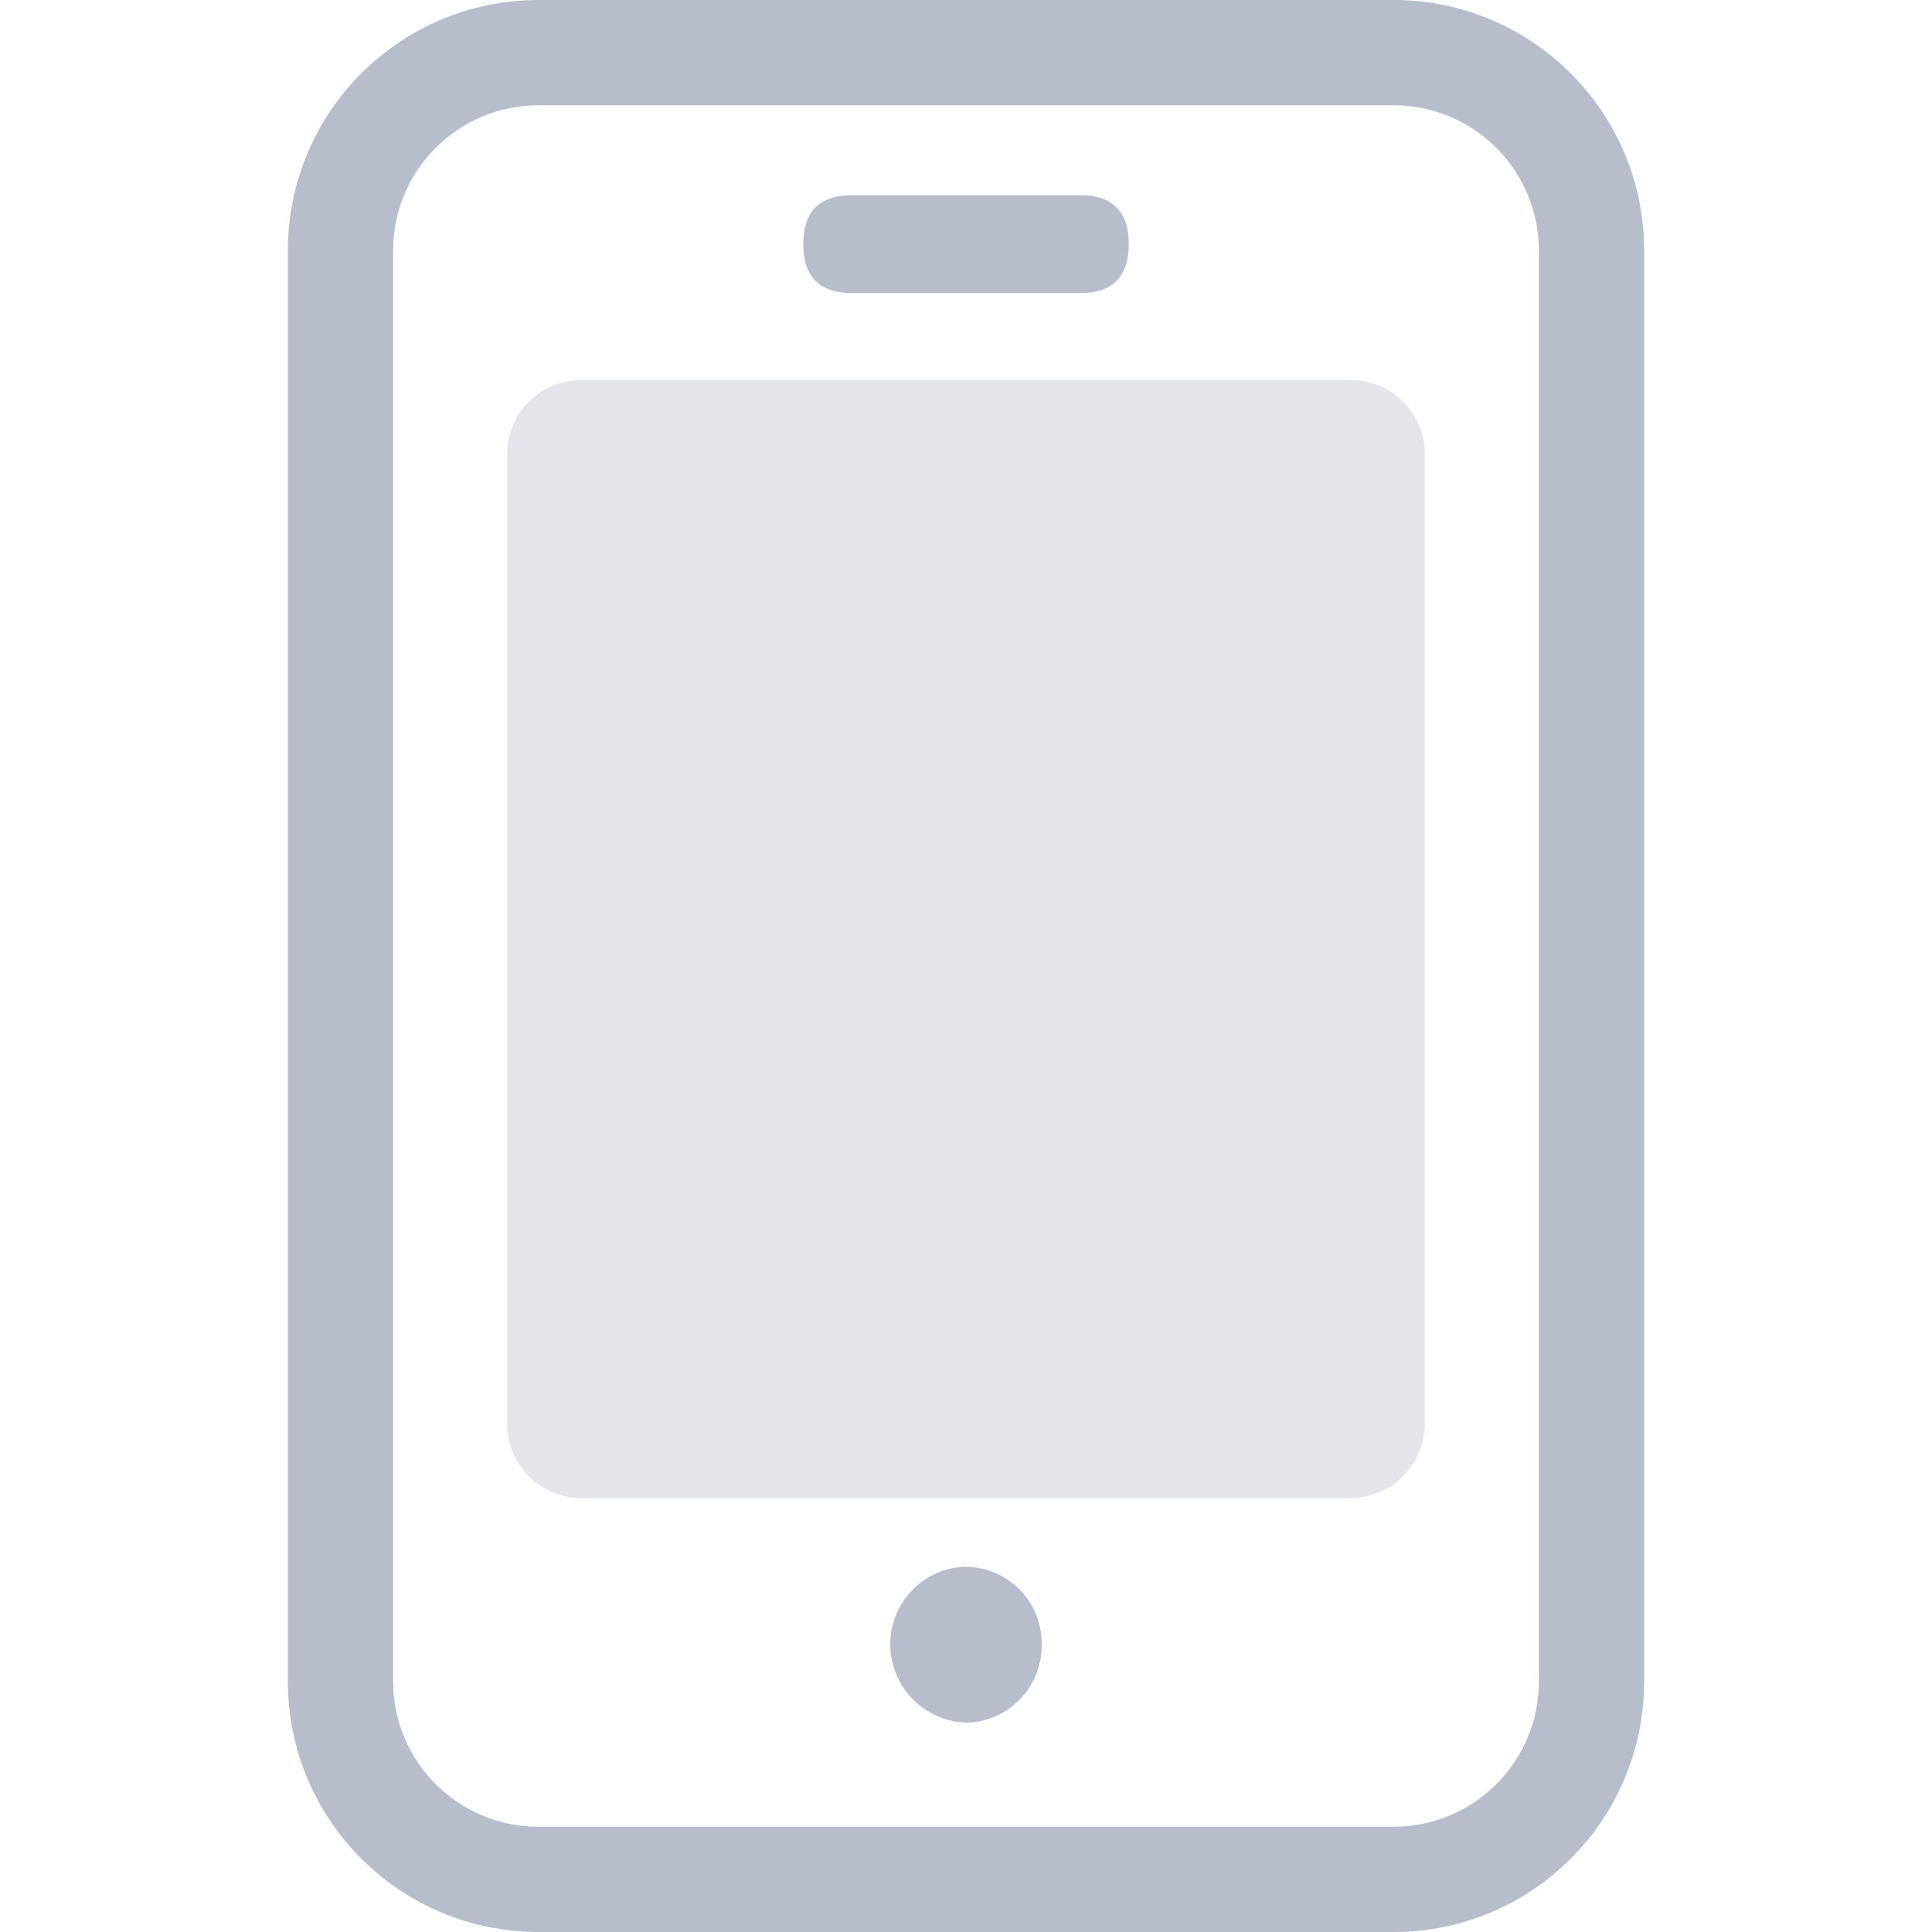
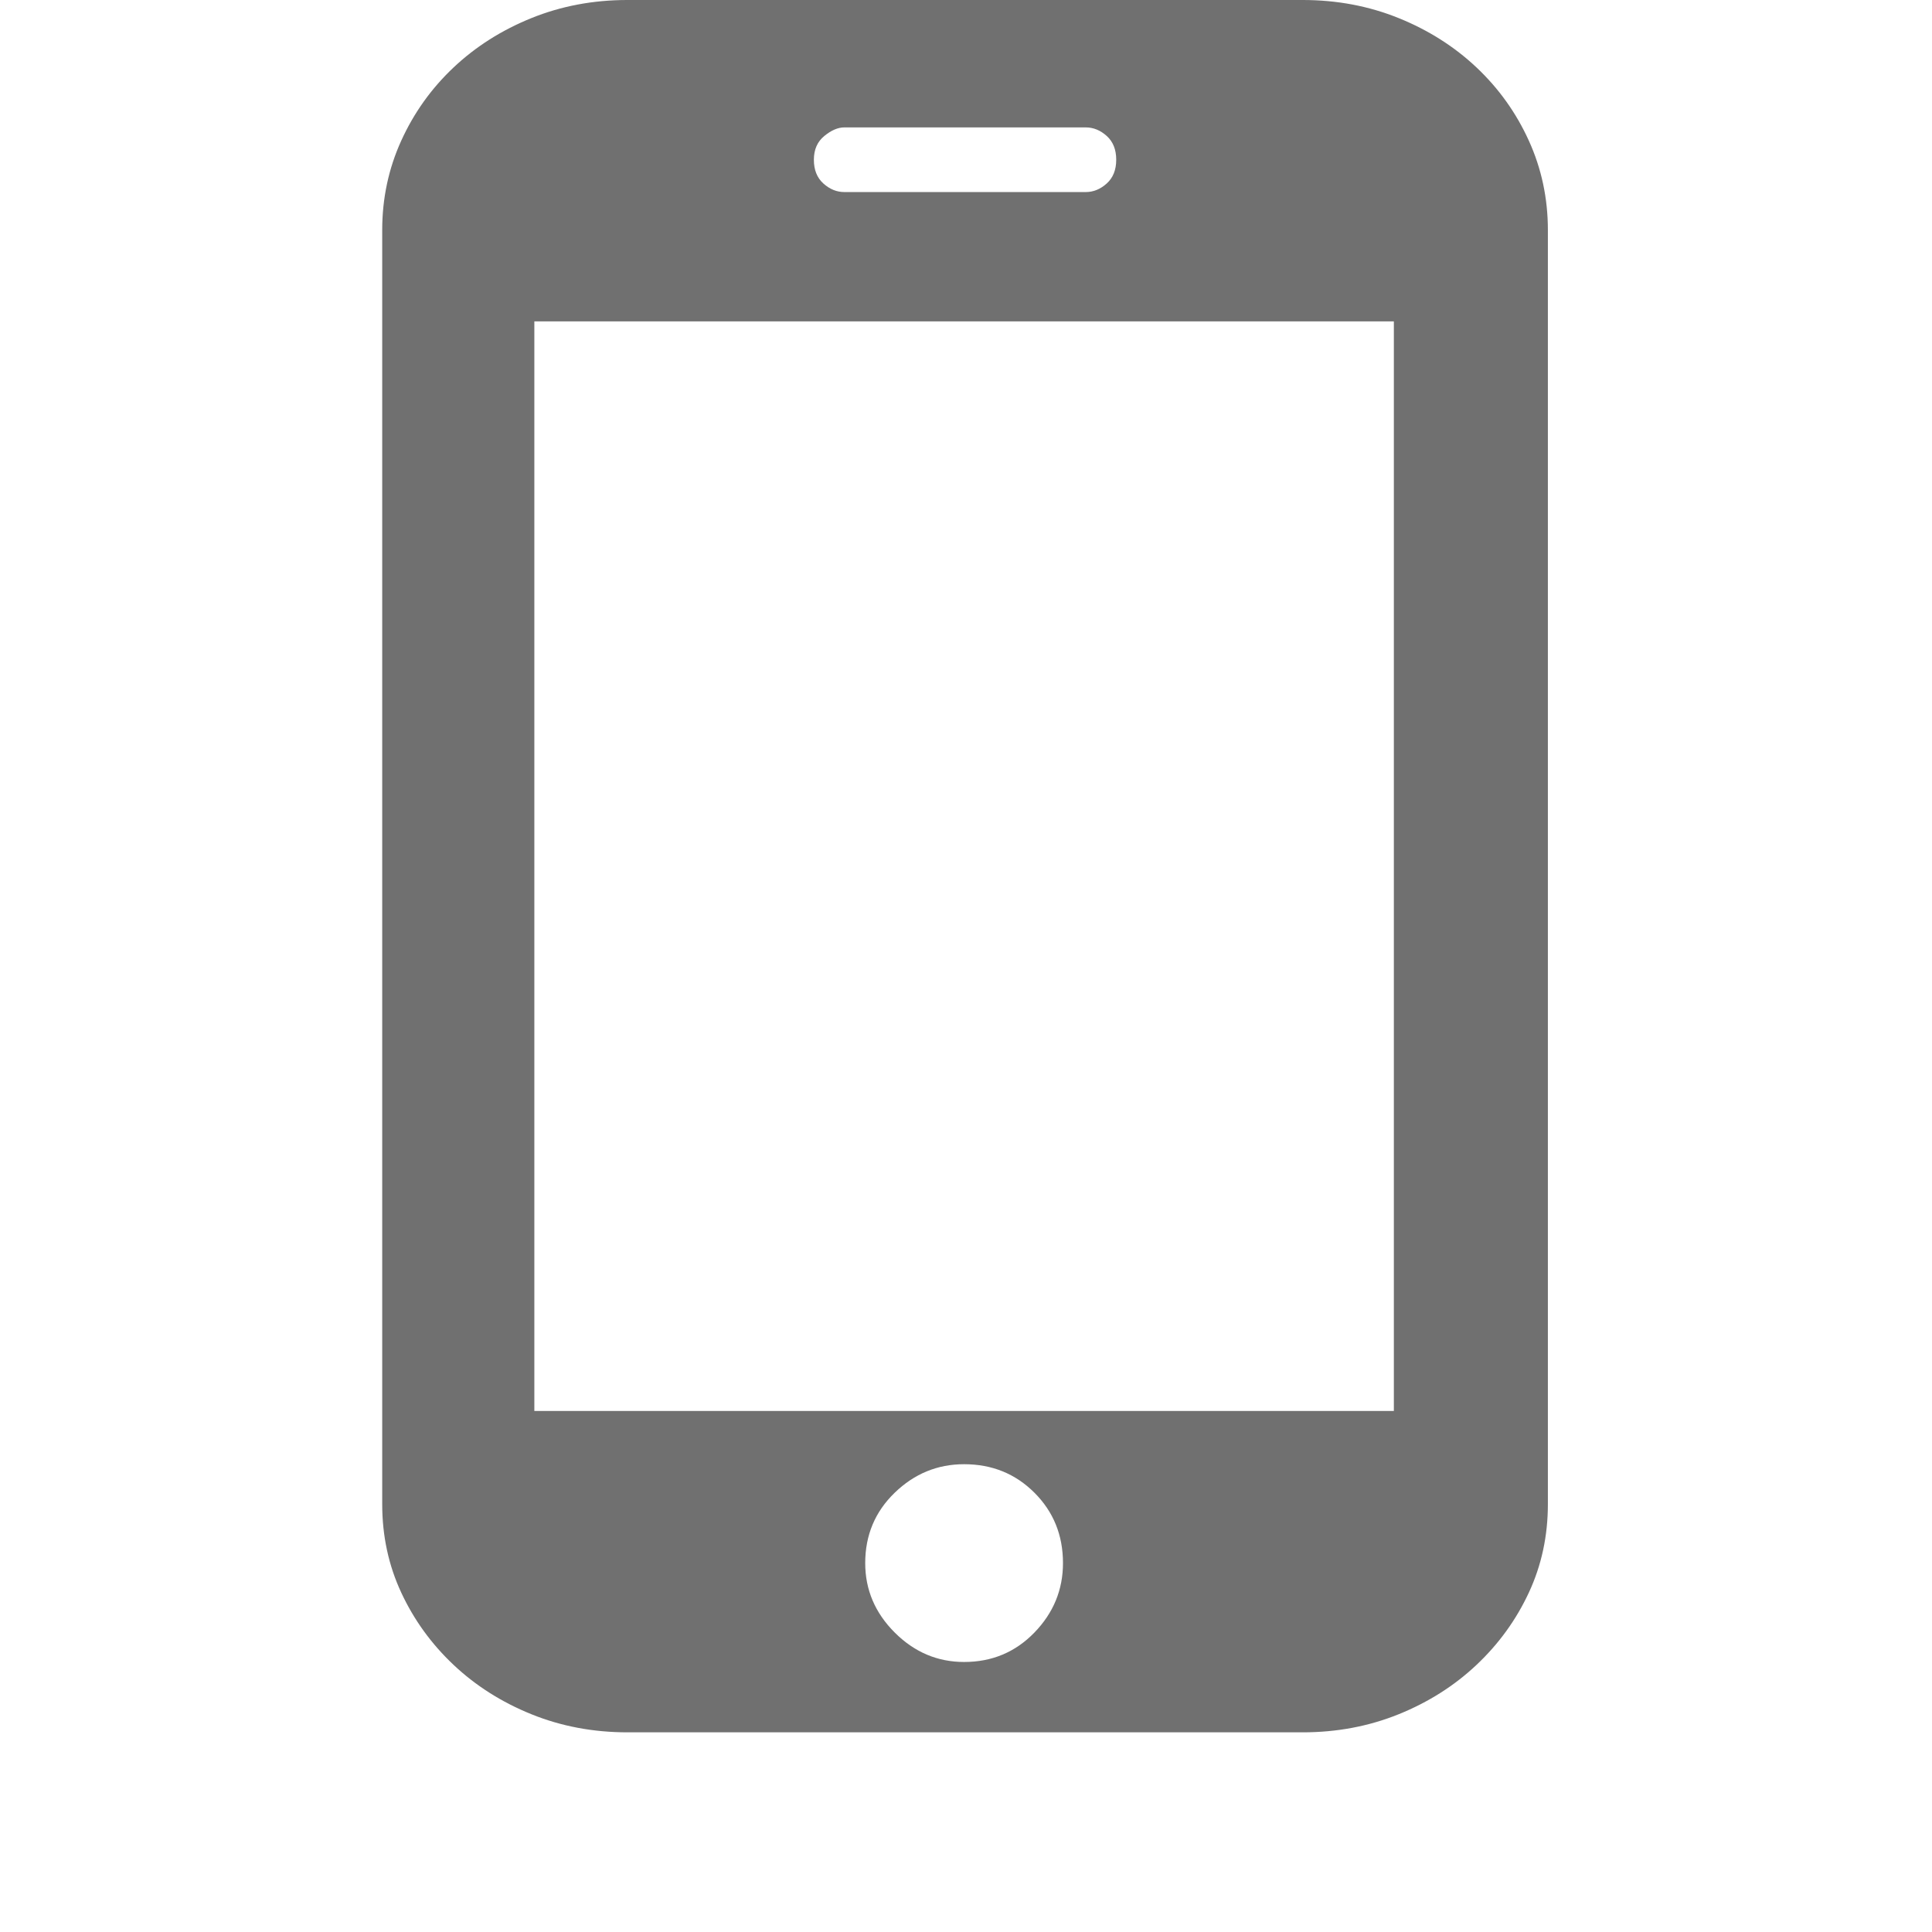
- <svg xmlns="http://www.w3.org/2000/svg" t="1733761095875" class="icon" viewBox="0 0 1024 1024" version="1.1" p-id="50680" width="200" height="200">
-   <path d="M471.873 871.43a41.63 41.63 0 0 0 41.63 41.63 40.986 40.986 0 0 0 38.625-41.63 40.557 40.557 0 0 0-39.913-40.986h-1.073a40.986 40.986 0 0 0-39.269 40.986z" fill="#B8BDCC" p-id="50681" />
-   <path d="M738.602 55.792a77.036 77.036 0 0 1 77.036 77.036v758.344a77.036 77.036 0 0 1-77.036 77.036H285.398a77.036 77.036 0 0 1-77.036-77.036V132.828A77.036 77.036 0 0 1 285.398 55.792h453.204m0-55.792H285.398A132.828 132.828 0 0 0 152.57 132.828v758.344a132.828 132.828 0 0 0 132.828 132.828h453.204a132.828 132.828 0 0 0 132.828-132.828V132.828A132.828 132.828 0 0 0 738.602 0z" fill="#B8BDCC" p-id="50682" />
-   <path d="M713.495 793.965H310.505a39.484 39.484 0 0 1-41.63-36.694v-519.296a39.269 39.269 0 0 1 41.63-36.479h402.991a39.269 39.269 0 0 1 41.63 36.479v518.438A39.484 39.484 0 0 1 713.495 793.965z" fill="#E3E5EB" p-id="50683" />
-   <path d="M425.737 103.43m25.965 0l120.597 0q25.965 0 25.965 25.965l0 0q0 25.965-25.965 25.965l-120.597 0q-25.965 0-25.965-25.965l0 0q0-25.965 25.965-25.965Z" fill="#B8BDCC" p-id="50684" />
+ <svg xmlns="http://www.w3.org/2000/svg" t="1734409010371" class="icon" viewBox="0 0 1024 1024" version="1.1" p-id="16420" width="200" height="200">
+   <path d="M820.409 797.228q0 25.197-10.079 46.866t-27.717 38.299-41.323 26.205-50.898 9.575l-357.795 0q-27.213 0-50.898-9.575t-41.323-26.205-27.717-38.299-10.079-46.866l0-675.276q0-25.197 10.079-47.37t27.717-38.803 41.323-26.205 50.898-9.575l357.795 0q27.213 0 50.898 9.575t41.323 26.205 27.717 38.803 10.079 47.37l0 675.276zM738.772 170.331l-455.559 0 0 577.512 455.559 0 0-577.512zM510.992 776.063q-21.165 0-36.787 15.118t-15.622 37.291q0 21.165 15.622 36.787t36.787 15.622q22.173 0 37.291-15.622t15.118-36.787q0-22.173-15.118-37.291t-37.291-15.118zM591.622 84.661q0-8.063-5.039-12.598t-11.087-4.535l-128 0q-5.039 0-10.583 4.535t-5.543 12.598 5.039 12.598 11.087 4.535l128 0q6.047 0 11.087-4.535t5.039-12.598z" p-id="16421" fill="#707070" />
</svg>
